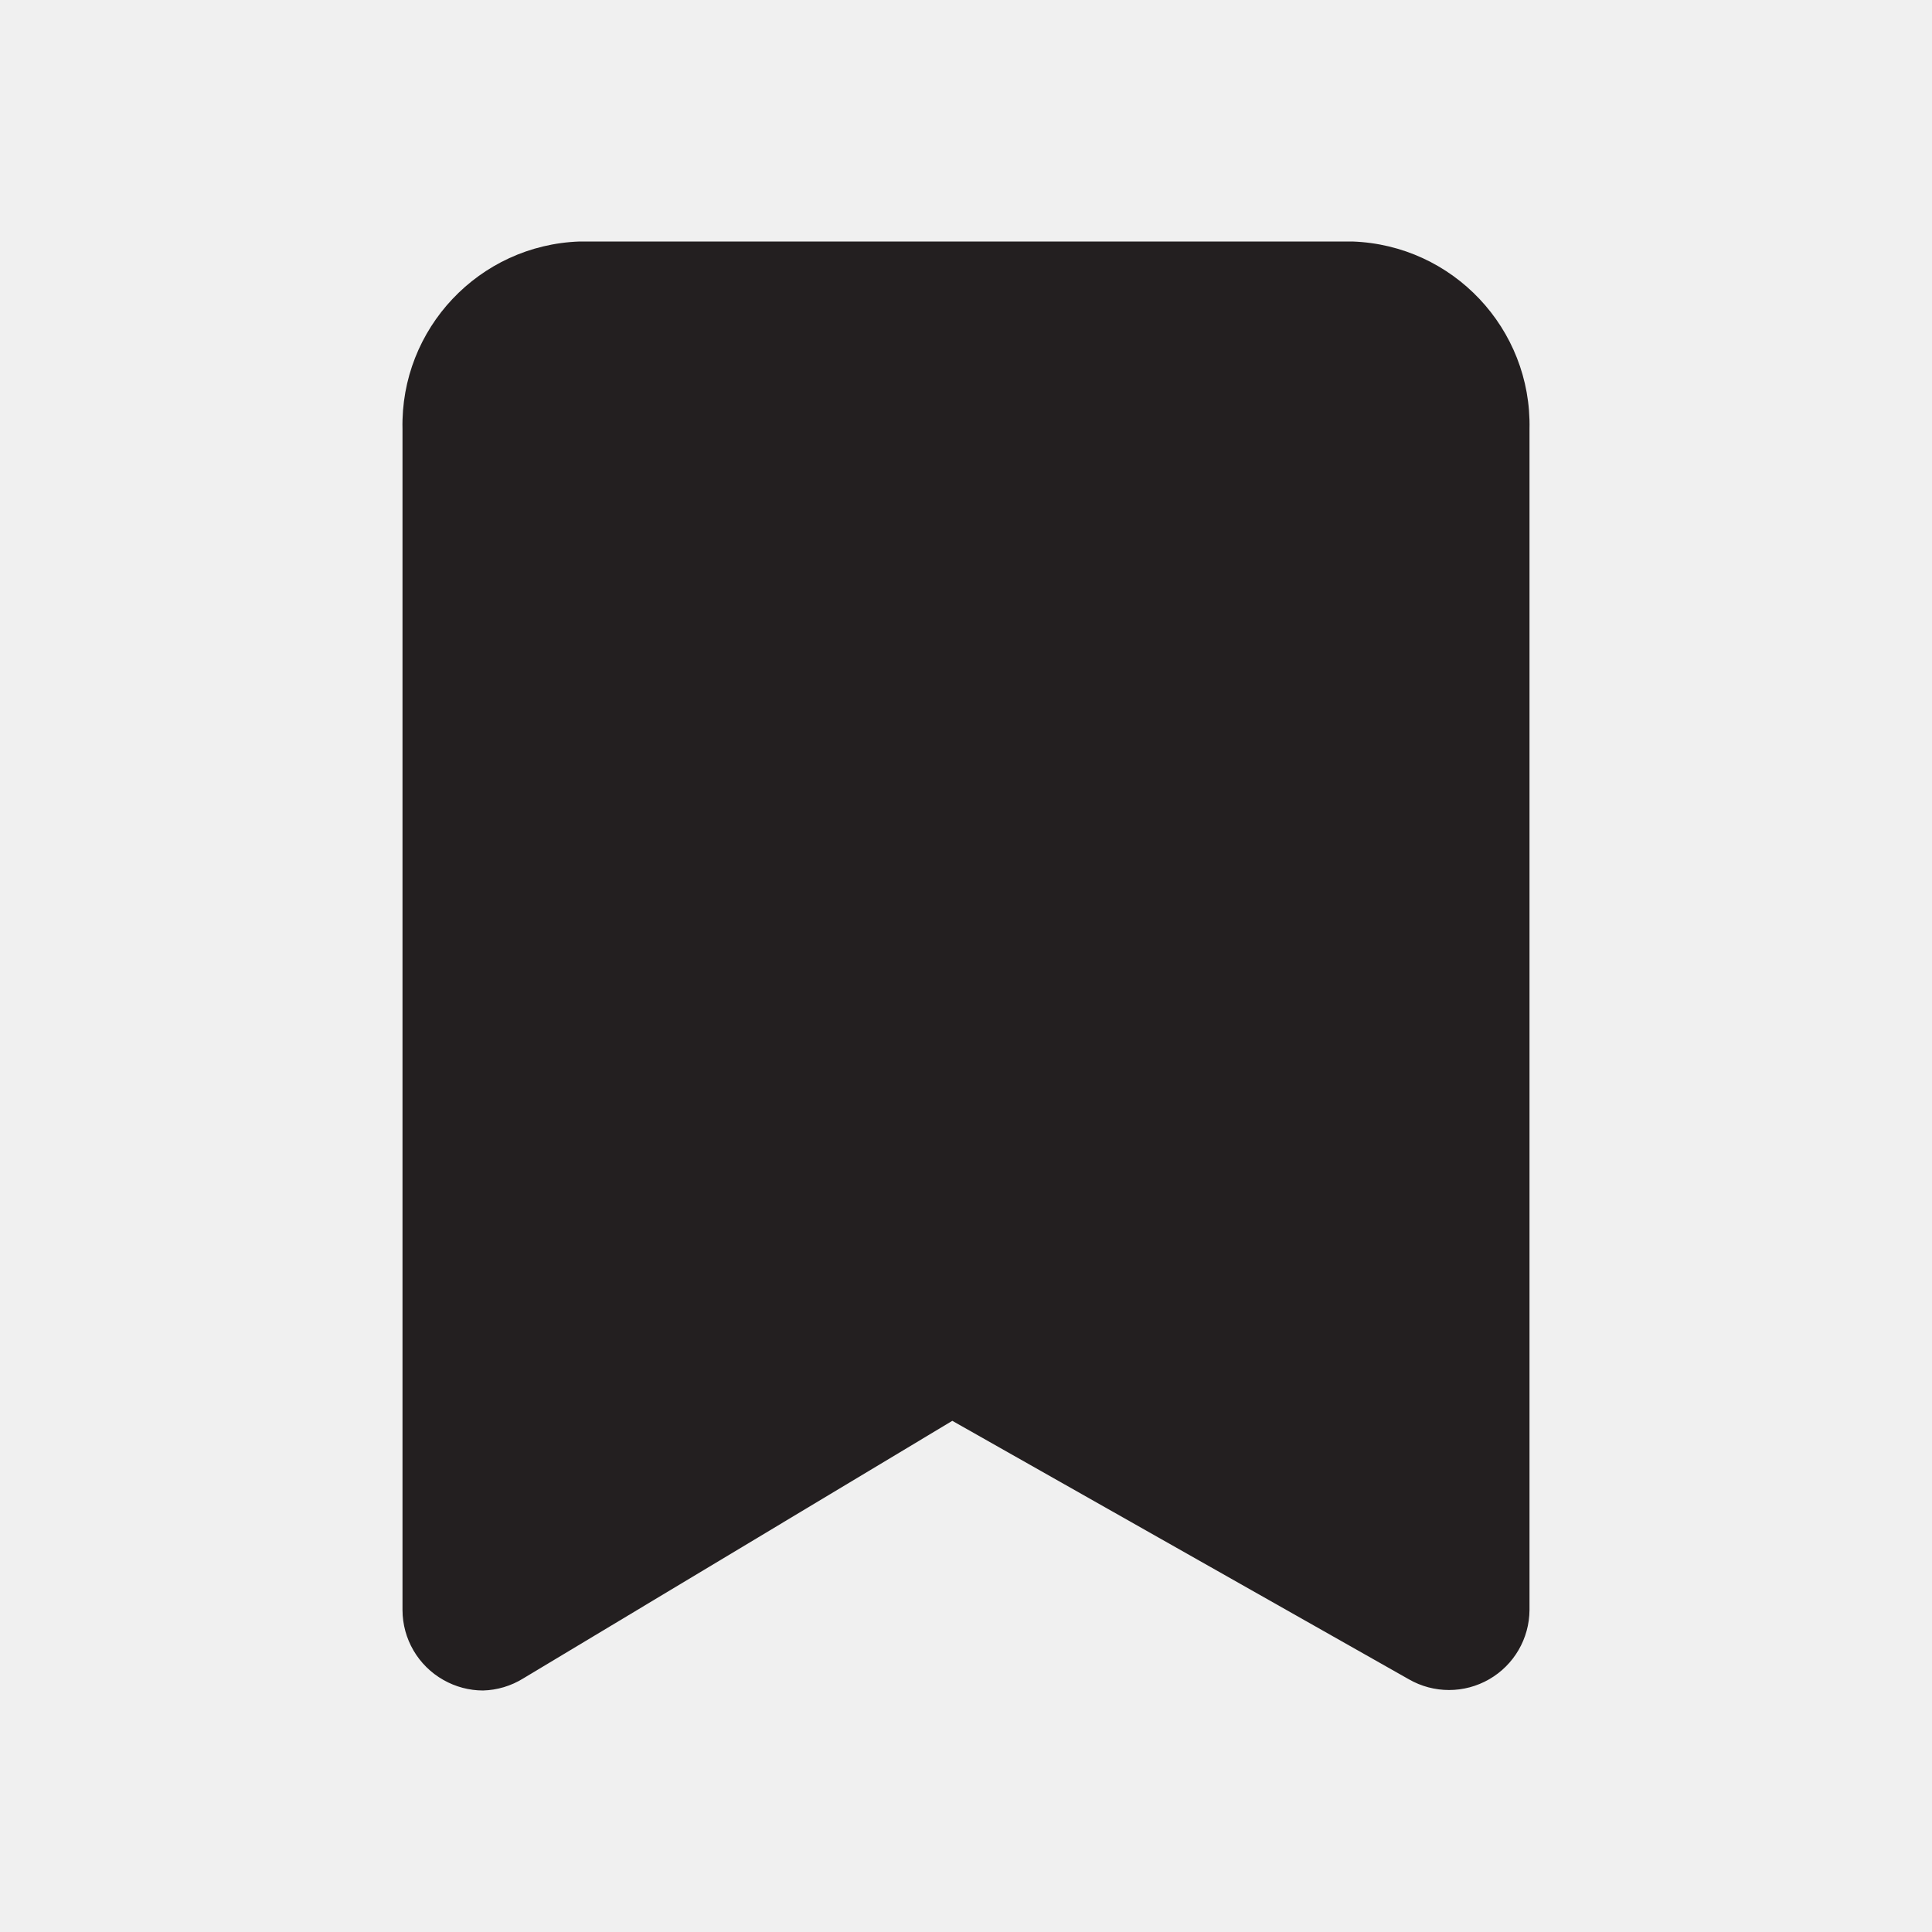
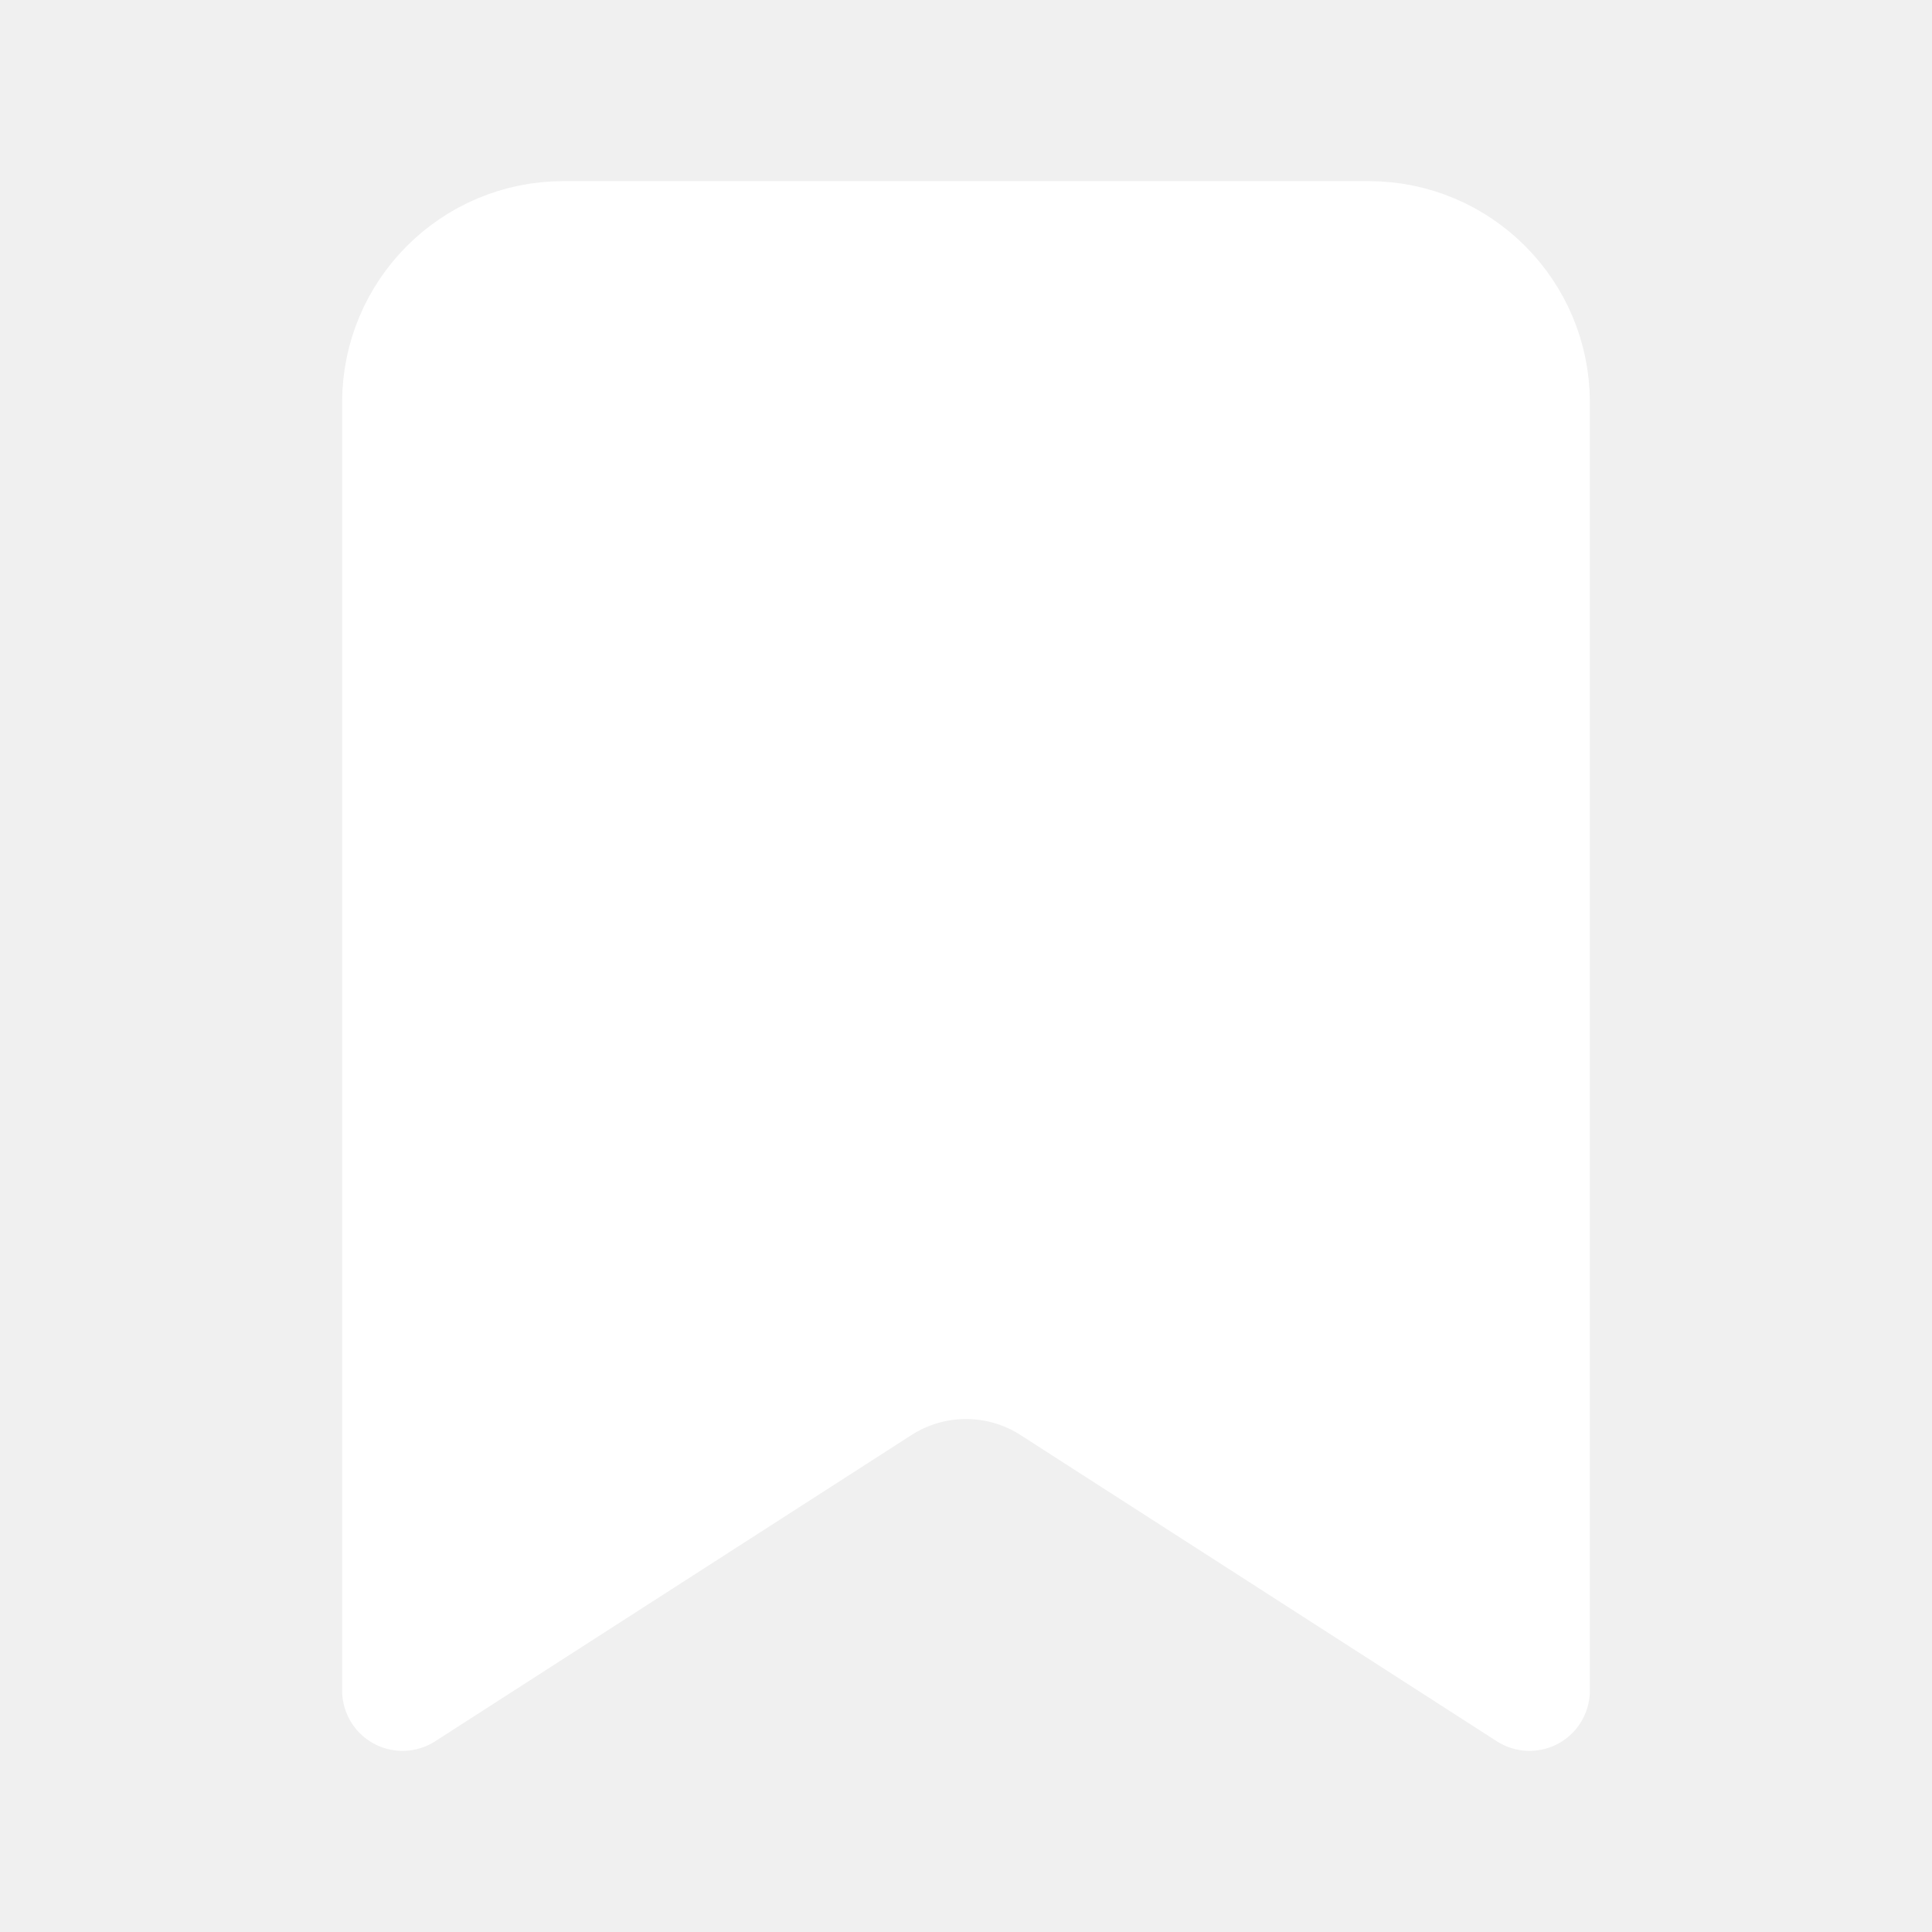
- <svg xmlns="http://www.w3.org/2000/svg" viewBox="0 0 24 24" color="white">
-   <path d="m0 0h24v24h-24z" fill="#fff" opacity="0" />
-   <path d="m6 21a1 1 0 0 1 -.49-.13 1 1 0 0 1 -.51-.87v-14.67a2.28 2.28 0 0 1 2.2-2.33h9.6a2.28 2.28 0 0 1 2.2 2.33v14.67a1 1 0 0 1 -.5.86 1 1 0 0 1 -1 0l-5.67-3.21-5.33 3.2a1 1 0 0 1 -.5.15z" fill="#231f20" />
+ <svg xmlns="http://www.w3.org/2000/svg" width="24" height="24" color="white" stroke-width="1.5" viewBox="0 0 24 24" fill="white">
+   <path d="M5 21V5C5 3.895 5.895 3 7 3H17C18.105 3 19 3.895 19 5V21L13.082 17.195C12.423 16.772 11.577 16.772 10.918 17.195L5 21Z" stroke="currentColor" stroke-linecap="round" stroke-linejoin="round" />
</svg>
